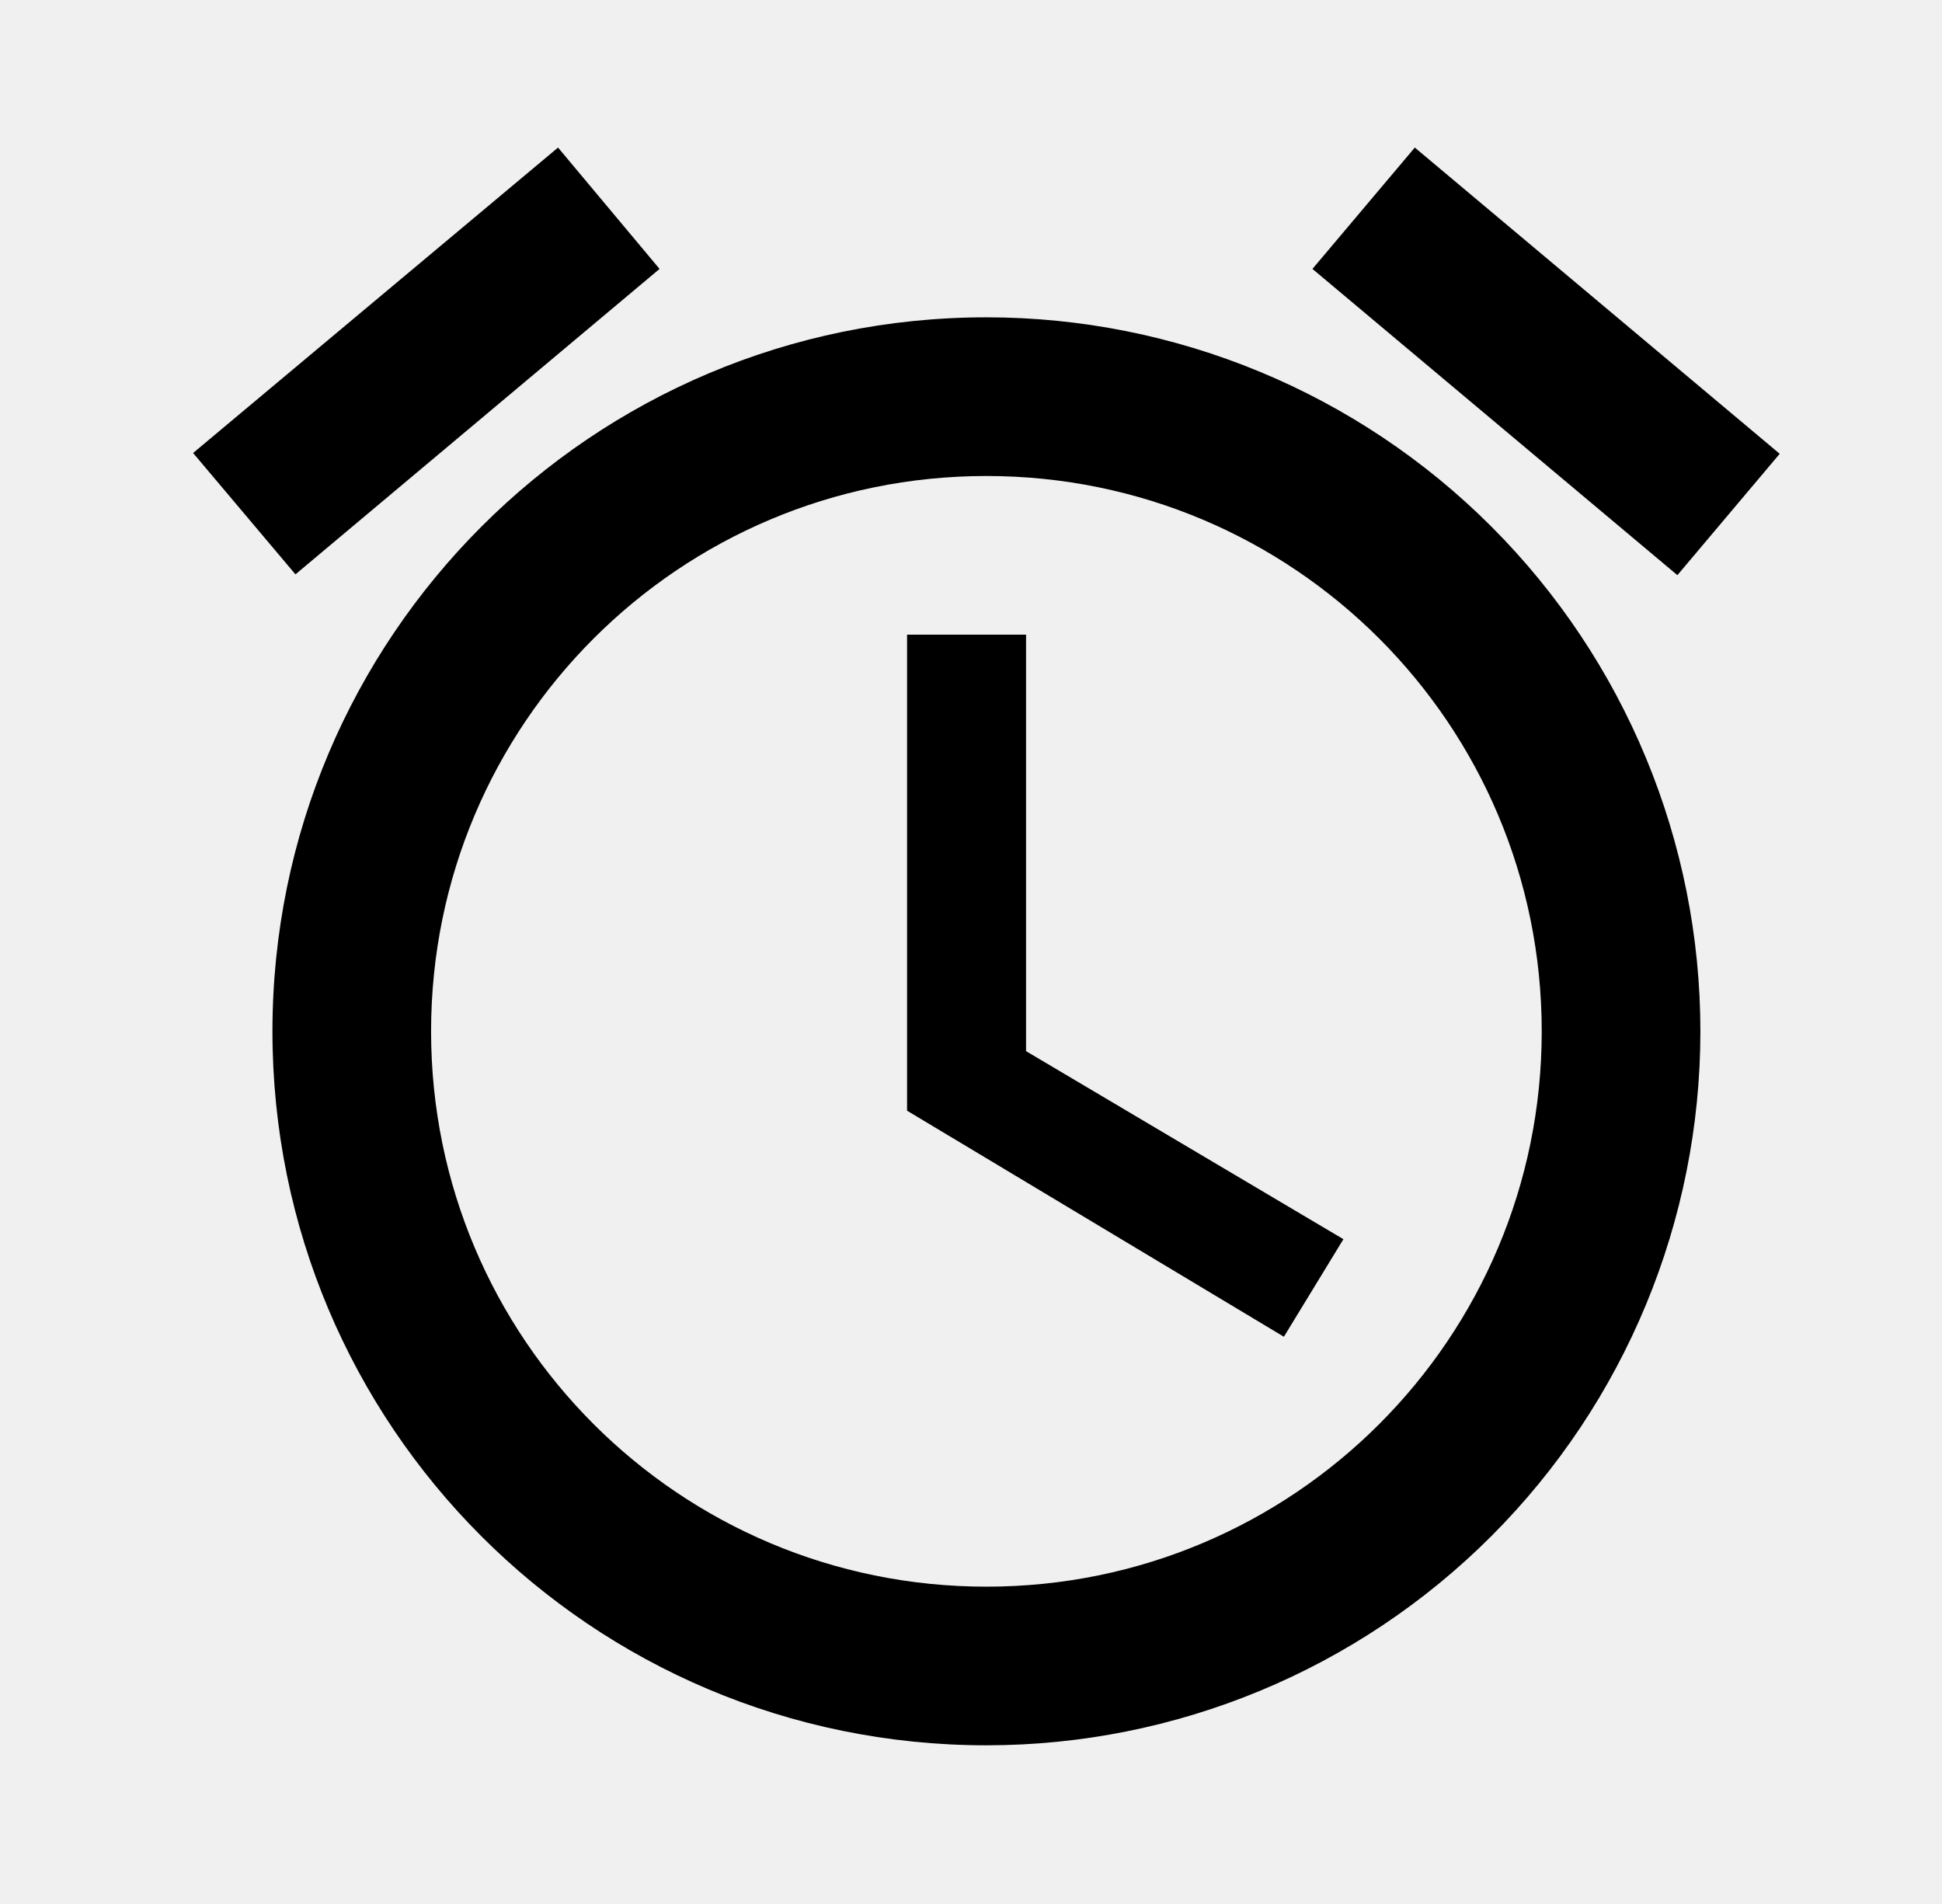
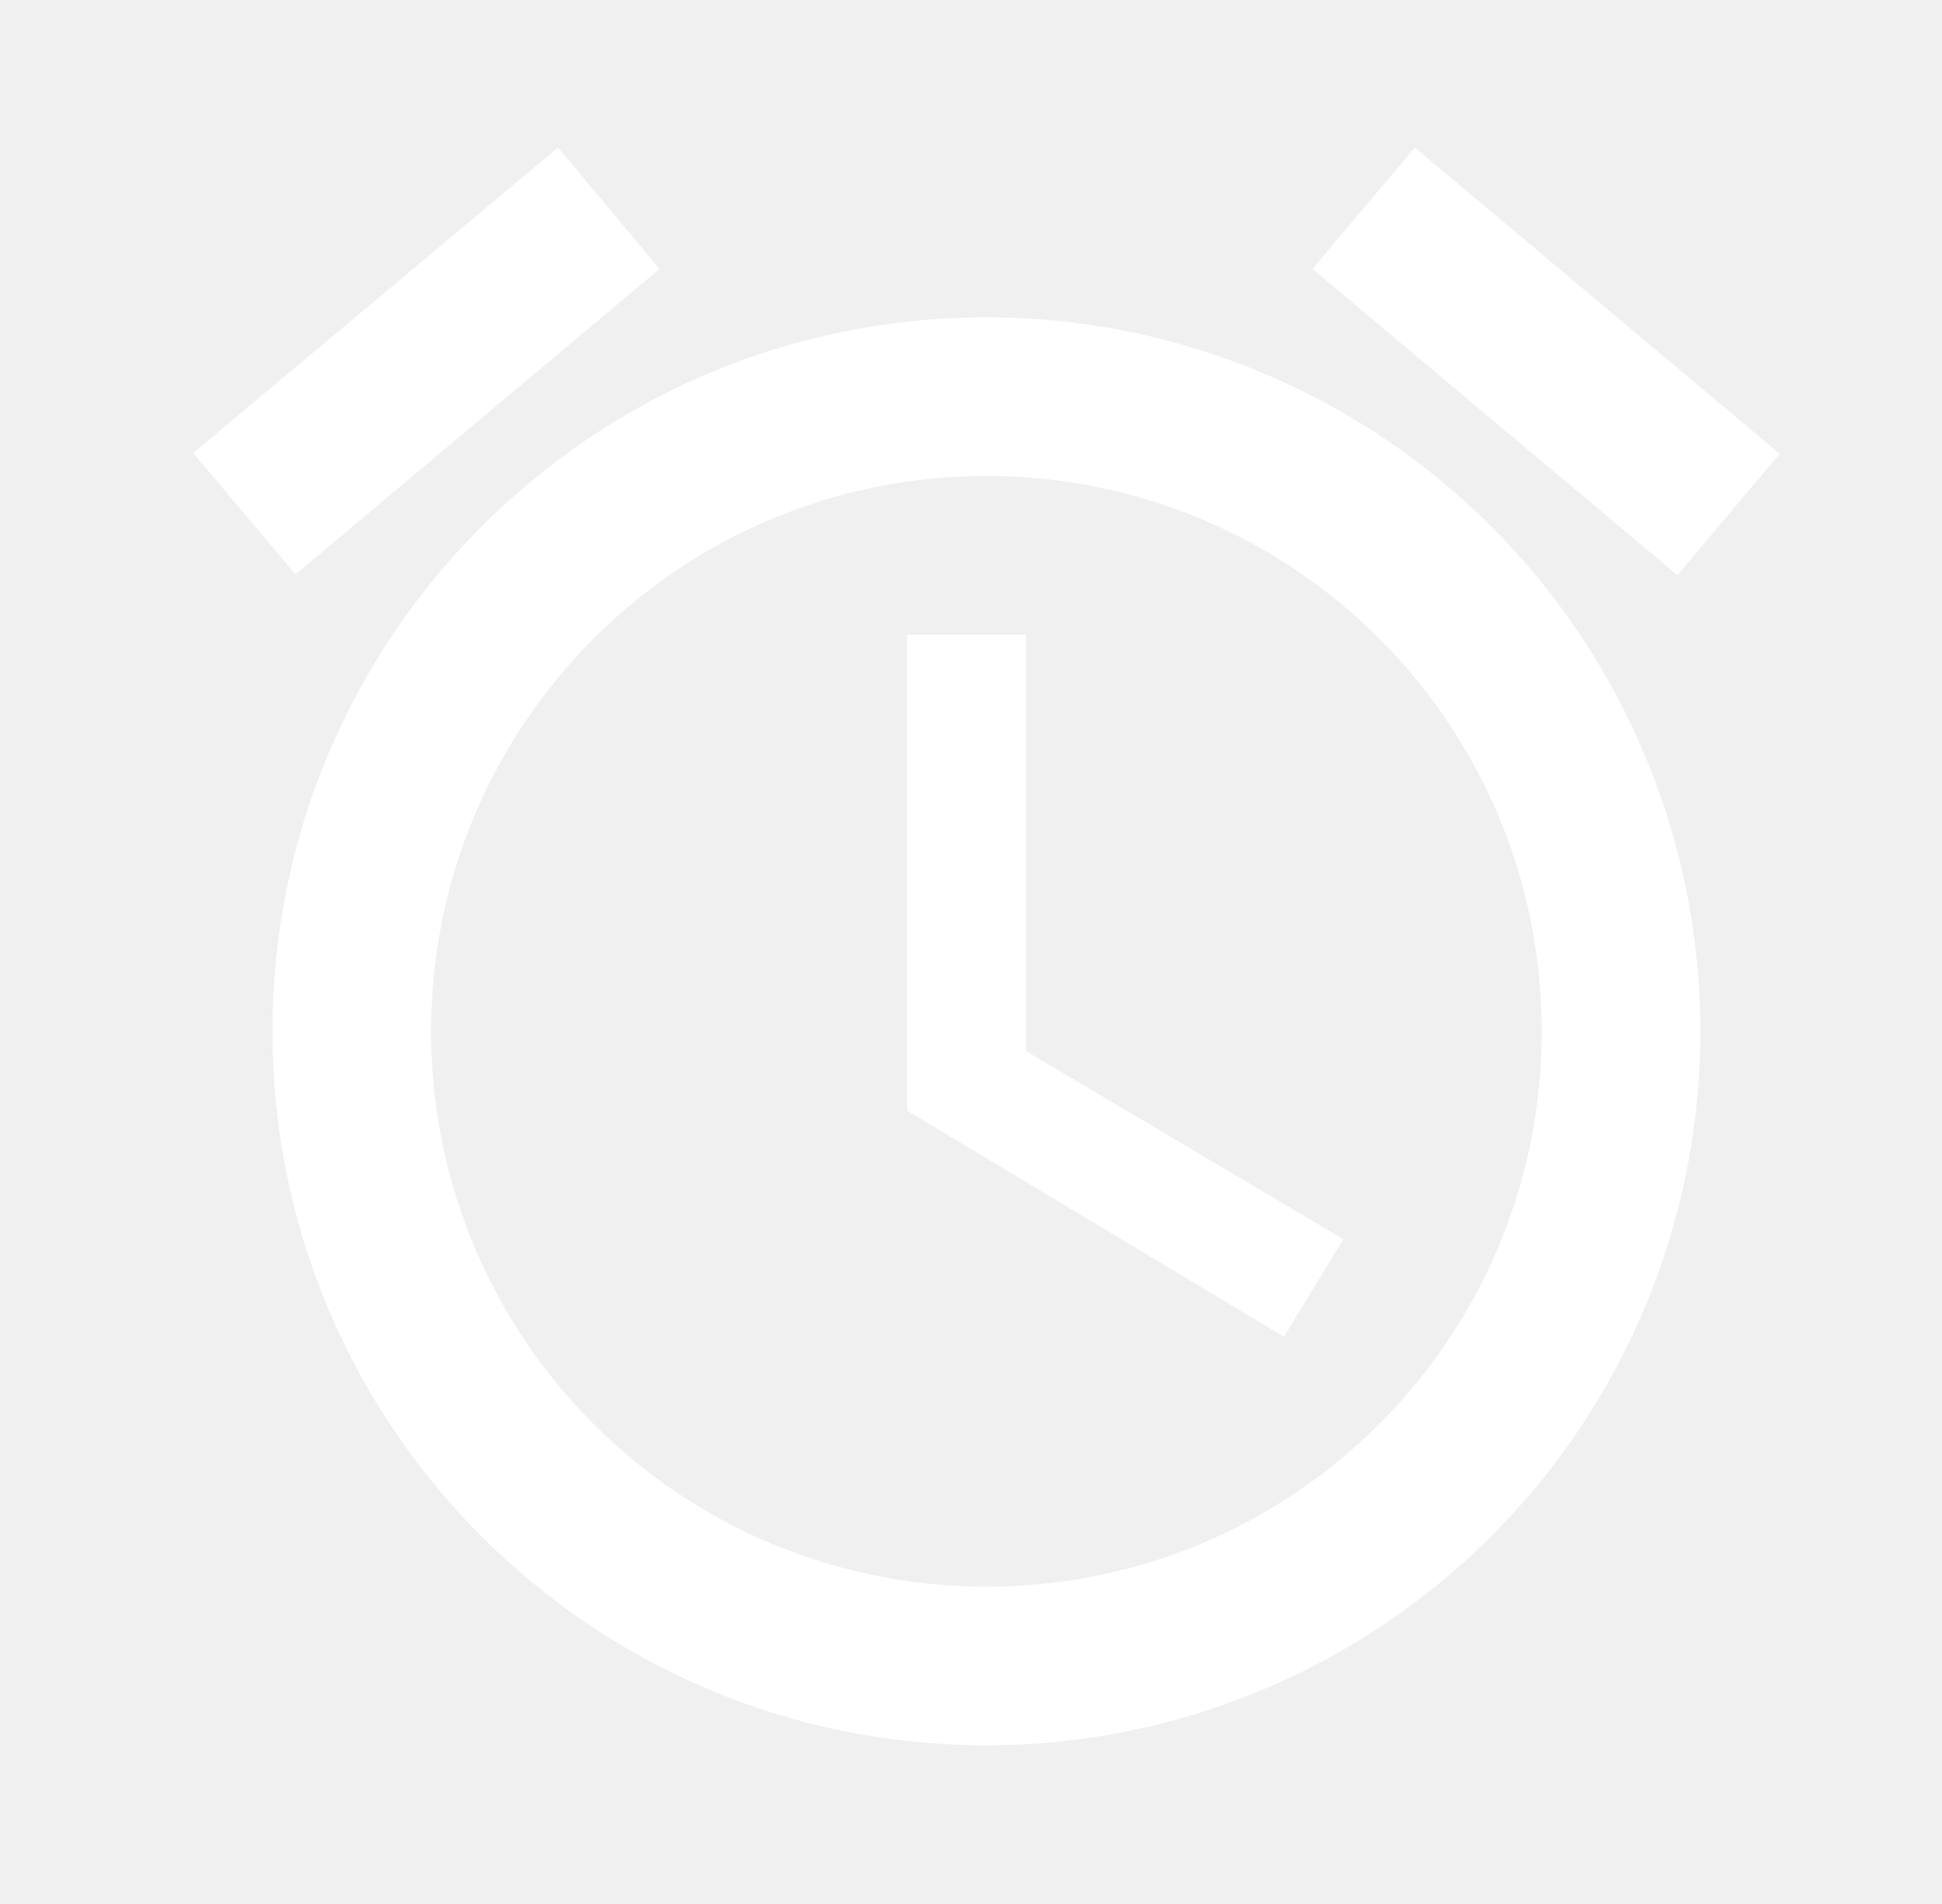
<svg xmlns="http://www.w3.org/2000/svg" width="51" height="50" viewBox="0 0 51 50" fill="none">
-   <path d="M46.738 11.917L37.155 3.875L34.467 7.062L44.051 15.104L46.738 11.917ZM17.321 7.062L14.655 3.875L5.071 11.896L7.759 15.083L17.321 7.062ZM26.946 16.667H23.821V29.167L33.717 35.104L35.28 32.542L26.946 27.604V16.667ZM25.905 8.333C15.551 8.333 7.155 16.729 7.155 27.083C7.155 37.438 15.53 45.833 25.905 45.833C30.878 45.833 35.647 43.858 39.163 40.342C42.679 36.825 44.655 32.056 44.655 27.083C44.655 22.11 42.679 17.341 39.163 13.825C35.647 10.309 30.878 8.333 25.905 8.333ZM25.905 41.667C17.842 41.667 11.321 35.146 11.321 27.083C11.321 19.021 17.842 12.5 25.905 12.5C33.967 12.5 40.488 19.021 40.488 27.083C40.488 35.146 33.967 41.667 25.905 41.667Z" fill="black" />
+   <path d="M46.738 11.917L37.155 3.875L34.467 7.062L44.051 15.104L46.738 11.917ZM17.321 7.062L14.655 3.875L5.071 11.896L7.759 15.083L17.321 7.062ZM26.946 16.667H23.821V29.167L33.717 35.104L35.28 32.542L26.946 27.604V16.667ZM25.905 8.333C15.551 8.333 7.155 16.729 7.155 27.083C7.155 37.438 15.53 45.833 25.905 45.833C30.878 45.833 35.647 43.858 39.163 40.342C42.679 36.825 44.655 32.056 44.655 27.083C44.655 22.11 42.679 17.341 39.163 13.825C35.647 10.309 30.878 8.333 25.905 8.333ZM25.905 41.667C17.842 41.667 11.321 35.146 11.321 27.083C11.321 19.021 17.842 12.5 25.905 12.5C33.967 12.5 40.488 19.021 40.488 27.083C40.488 35.146 33.967 41.667 25.905 41.667Z" fill="white" />
</svg>
